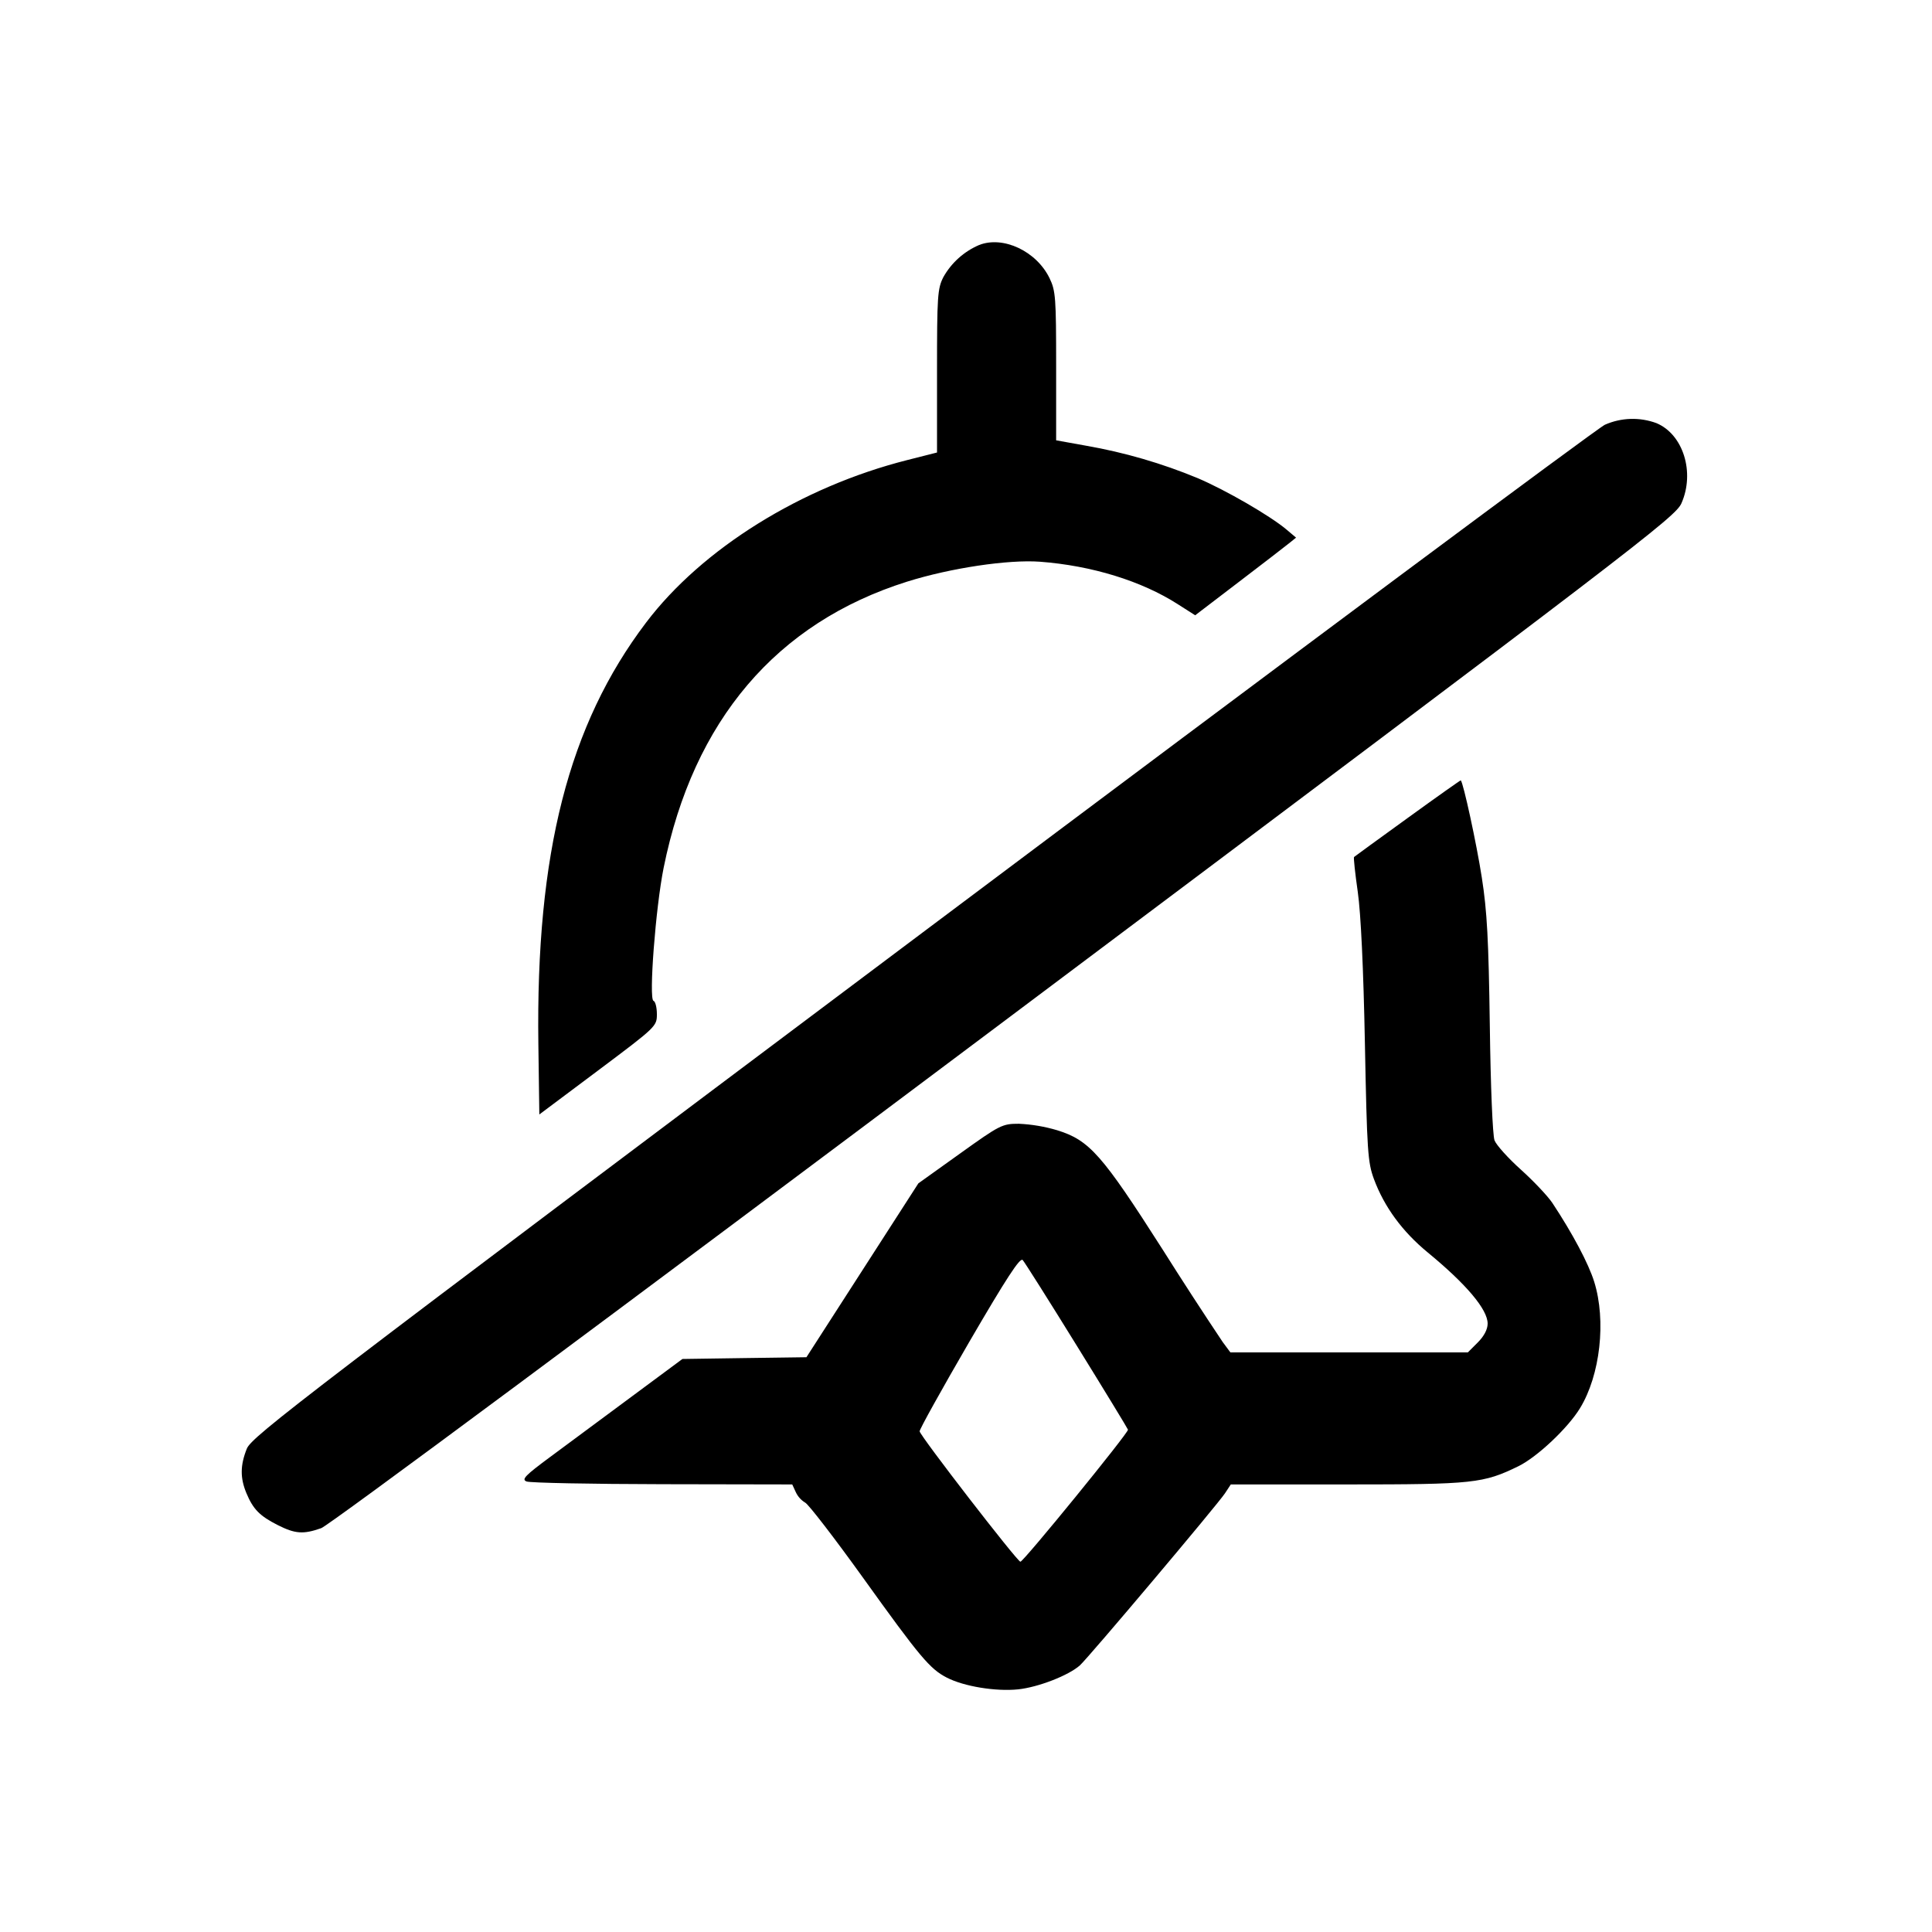
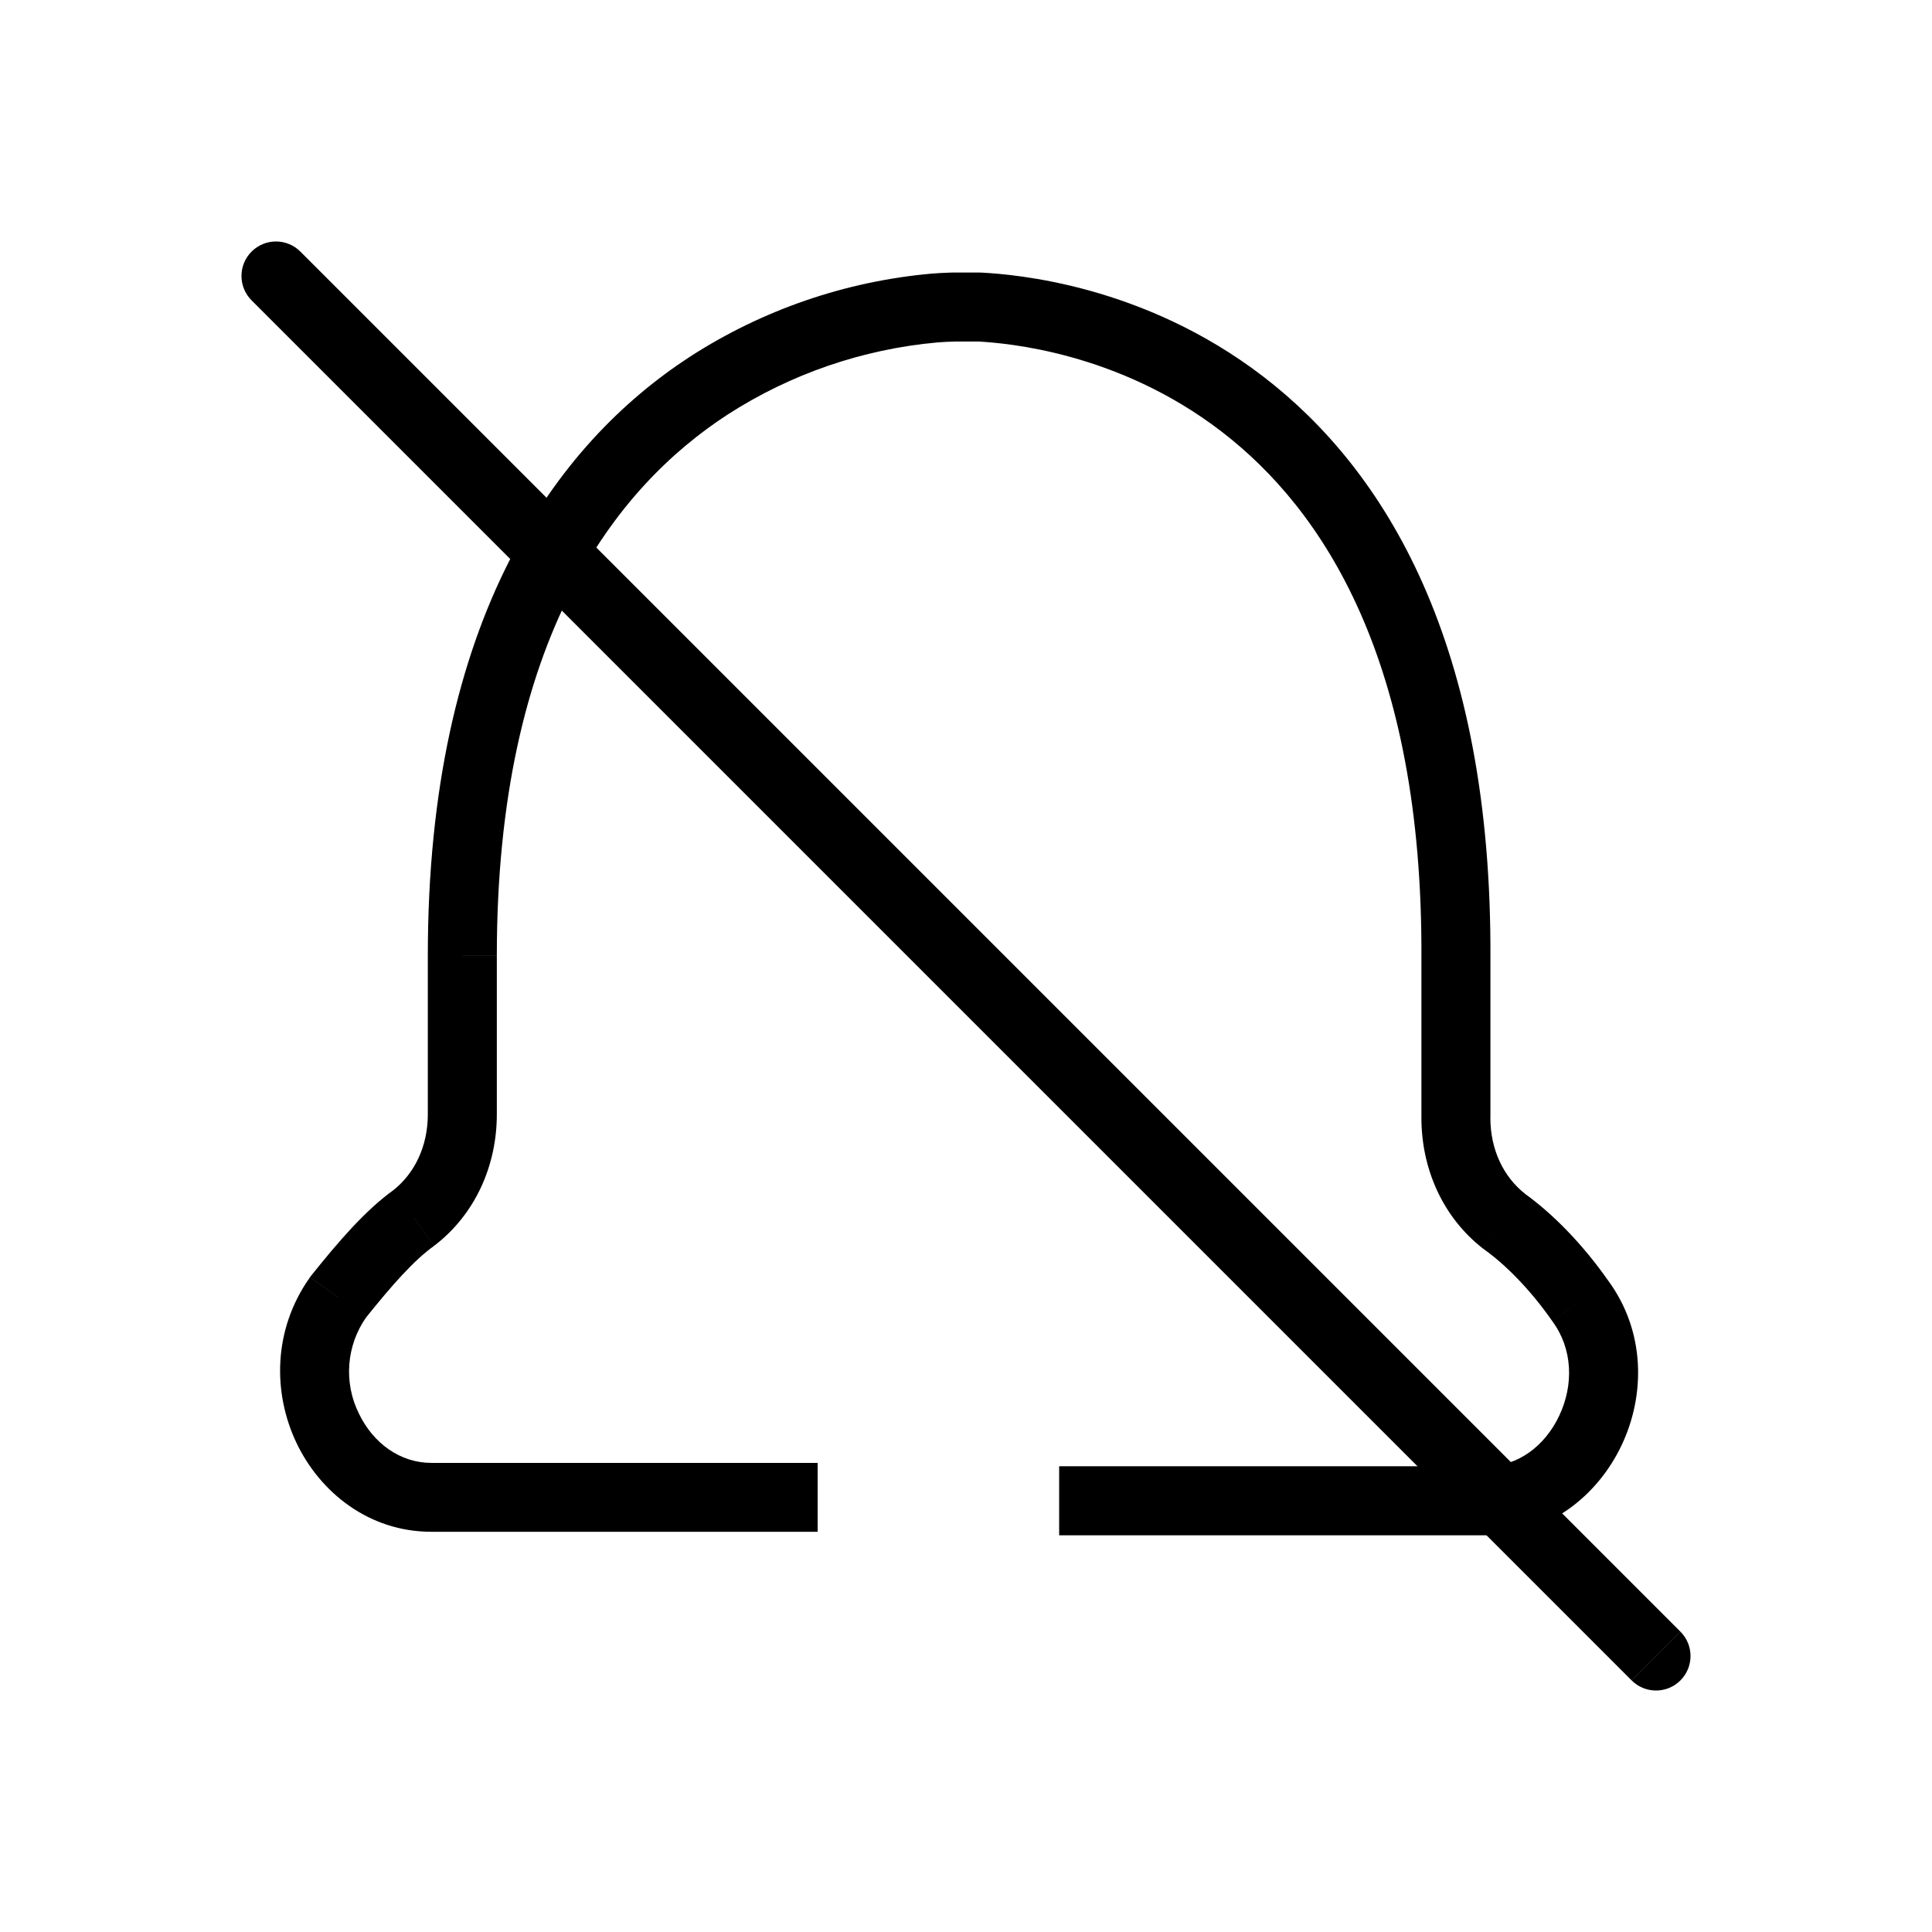
- <svg xmlns="http://www.w3.org/2000/svg" xml:space="preserve" viewBox="0 0 32 32">
-   <path fill-rule="evenodd" d="M16.215 4.059a1.24 1.24 0 0 0-.589.529c-.098.191-.106.315-.106 1.557v1.35l-.493.125c-1.754.444-3.398 1.467-4.326 2.692-1.284 1.694-1.827 3.819-1.784 6.984l.016 1.163.974-.729c.963-.722.973-.731.973-.932 0-.111-.025-.211-.056-.221-.081-.027.035-1.544.168-2.204.493-2.441 1.869-4.058 4.032-4.739.72-.226 1.675-.369 2.203-.33.857.065 1.68.318 2.282.704l.287.183.719-.549c.396-.302.771-.591.835-.643l.117-.094-.16-.135c-.271-.228-1-.65-1.466-.849a8.764 8.764 0 0 0-1.854-.539l-.494-.089v-1.23c0-1.13-.008-1.247-.109-1.455-.217-.448-.77-.708-1.169-.549m10.367 2.976c-.12.054-5.211 3.843-11.312 8.419-10.247 7.686-11.1 8.337-11.182 8.541-.11.275-.112.485-.006.738.111.265.219.375.516.526.291.147.425.157.723.052.127-.045 4.75-3.477 11.318-8.403 10.492-7.87 11.109-8.342 11.211-8.572.226-.512.029-1.143-.415-1.328a1.138 1.138 0 0 0-.853.027m-3.266 6.513c-.479.346-.879.638-.889.647-.01.01.018.27.062.578.051.357.094 1.266.118 2.507.035 1.793.047 1.971.15 2.25.171.46.469.867.889 1.213.643.529.994.946.994 1.18 0 .095-.059.208-.164.313l-.164.164h-3.933l-.128-.173a69.101 69.101 0 0 1-.996-1.534c-1.002-1.57-1.211-1.807-1.743-1.972a2.655 2.655 0 0 0-.636-.108c-.276 0-.312.018-.976.494l-.689.493-.927 1.44-.927 1.44-1.027.014-1.027.015-.838.621-1.343.995c-.428.316-.488.379-.4.413.058.023 1.071.043 2.252.045l2.148.004.059.128a.4.4 0 0 0 .155.173c.053.025.485.585.959 1.245.944 1.316 1.107 1.509 1.386 1.653.284.147.812.233 1.183.195.331-.035.835-.23 1.022-.397.138-.123 2.283-2.666 2.404-2.851l.096-.146h1.929c2.089 0 2.254-.018 2.835-.302.31-.152.819-.631 1.02-.961.335-.547.436-1.45.235-2.094-.094-.302-.358-.799-.692-1.304-.076-.114-.31-.362-.521-.552-.211-.189-.408-.408-.438-.486-.031-.081-.065-.889-.078-1.901-.02-1.417-.045-1.896-.133-2.455-.086-.556-.306-1.569-.348-1.607-.004-.004-.4.276-.879.623m-5.481 8.741c.461.745.842 1.371.848 1.391.013.047-1.73 2.187-1.782 2.187-.051 0-1.662-2.085-1.669-2.16-.003-.032.367-.697.821-1.479.617-1.059.842-1.405.886-1.358.032.035.435.673.896 1.419" />
+ <svg fill="currentColor" viewBox="0 0 32 32">
+   <path d="m26.171 21.543-.468.328a.515.515 0 0 0 .009.011l.46-.34Zm-1.257-1.314-.35.45.018.015.332-.465Zm-.8-4.343-.571-.004v.004h.571Zm-7.885-10.8.031-.57-.031-.002v.572Zm-.4 0-.008.571h.008v-.571ZM6.857 20.17l.332.465a.65.65 0 0 0 .019-.014l-.35-.45ZM5.6 21.486l-.446-.357a.568.568 0 0 0-.02.026l.466.33Zm11.943 3.371v.572h7.086v-1.143h-7.086v.571Zm7.086 0v.572c1.038 0 1.843-.673 2.23-1.492.39-.821.403-1.88-.228-2.734l-.46.34-.46.34c.341.46.355 1.058.115 1.565-.24.51-.693.838-1.197.838v.571Zm1.542-3.314.468-.328c-.431-.617-.933-1.123-1.393-1.451l-.332.465-.332.465c.34.242.753.65 1.121 1.177l.468-.328Zm-1.257-1.314.351-.452c-.361-.28-.58-.735-.58-1.263h-1.142c0 .844.353 1.647 1.02 2.166l.351-.451Zm-.8-1.715h.572v-2.628h-1.143v2.628h.571Zm0-2.628.572.003c.03-5.23-1.742-8.1-3.76-9.65-1.986-1.526-4.112-1.693-4.666-1.724l-.031.57-.032.571c.475.027 2.32.174 4.033 1.49 1.684 1.293 3.34 3.795 3.313 8.736l.571.004Zm-7.885-10.8v-.572h-.115v1.143h.115v-.571Zm-.115 0v-.572h-.285v1.143h.285v-.571Zm-.285 0 .007-.572h-.004a1.443 1.443 0 0 0-.113.002 5.762 5.762 0 0 0-.288.016 8.82 8.82 0 0 0-4 1.374c-2.225 1.448-4.345 4.327-4.345 9.923h1.143c0-5.262 1.965-7.755 3.825-8.964a7.678 7.678 0 0 1 3.47-1.193 4.623 4.623 0 0 1 .298-.015l.007-.571ZM7.657 15.829h-.571v2.628h1.143V15.83h-.572Zm0 2.628h-.571c0 .528-.218.982-.58 1.263l.351.451.35.451c.668-.518 1.022-1.32 1.022-2.165h-.572Zm-.8 1.714-.332-.465c-.472.338-.917.855-1.371 1.423l.446.357.446.357c.46-.575.816-.973 1.143-1.207l-.332-.465ZM5.6 21.486l-.466-.33c-.62.874-.614 1.926-.221 2.748.391.817 1.2 1.467 2.23 1.467V24.23c-.512 0-.961-.322-1.199-.818a1.565 1.565 0 0 1 .122-1.595l-.466-.33ZM7.143 24.8v.571h6.4V24.23h-6.4v.571Z" />
+   <path d="M4.975 4.167a.571.571 0 1 0-.808.808l.404-.404.404-.404Zm22.05 23.666a.571.571 0 1 0 .808-.808l-.404.404-.404.404ZM4.57 4.57l-.404.404 22.858 22.858.404-.404.404-.404L4.975 4.167l-.404.404Z" />
</svg>
